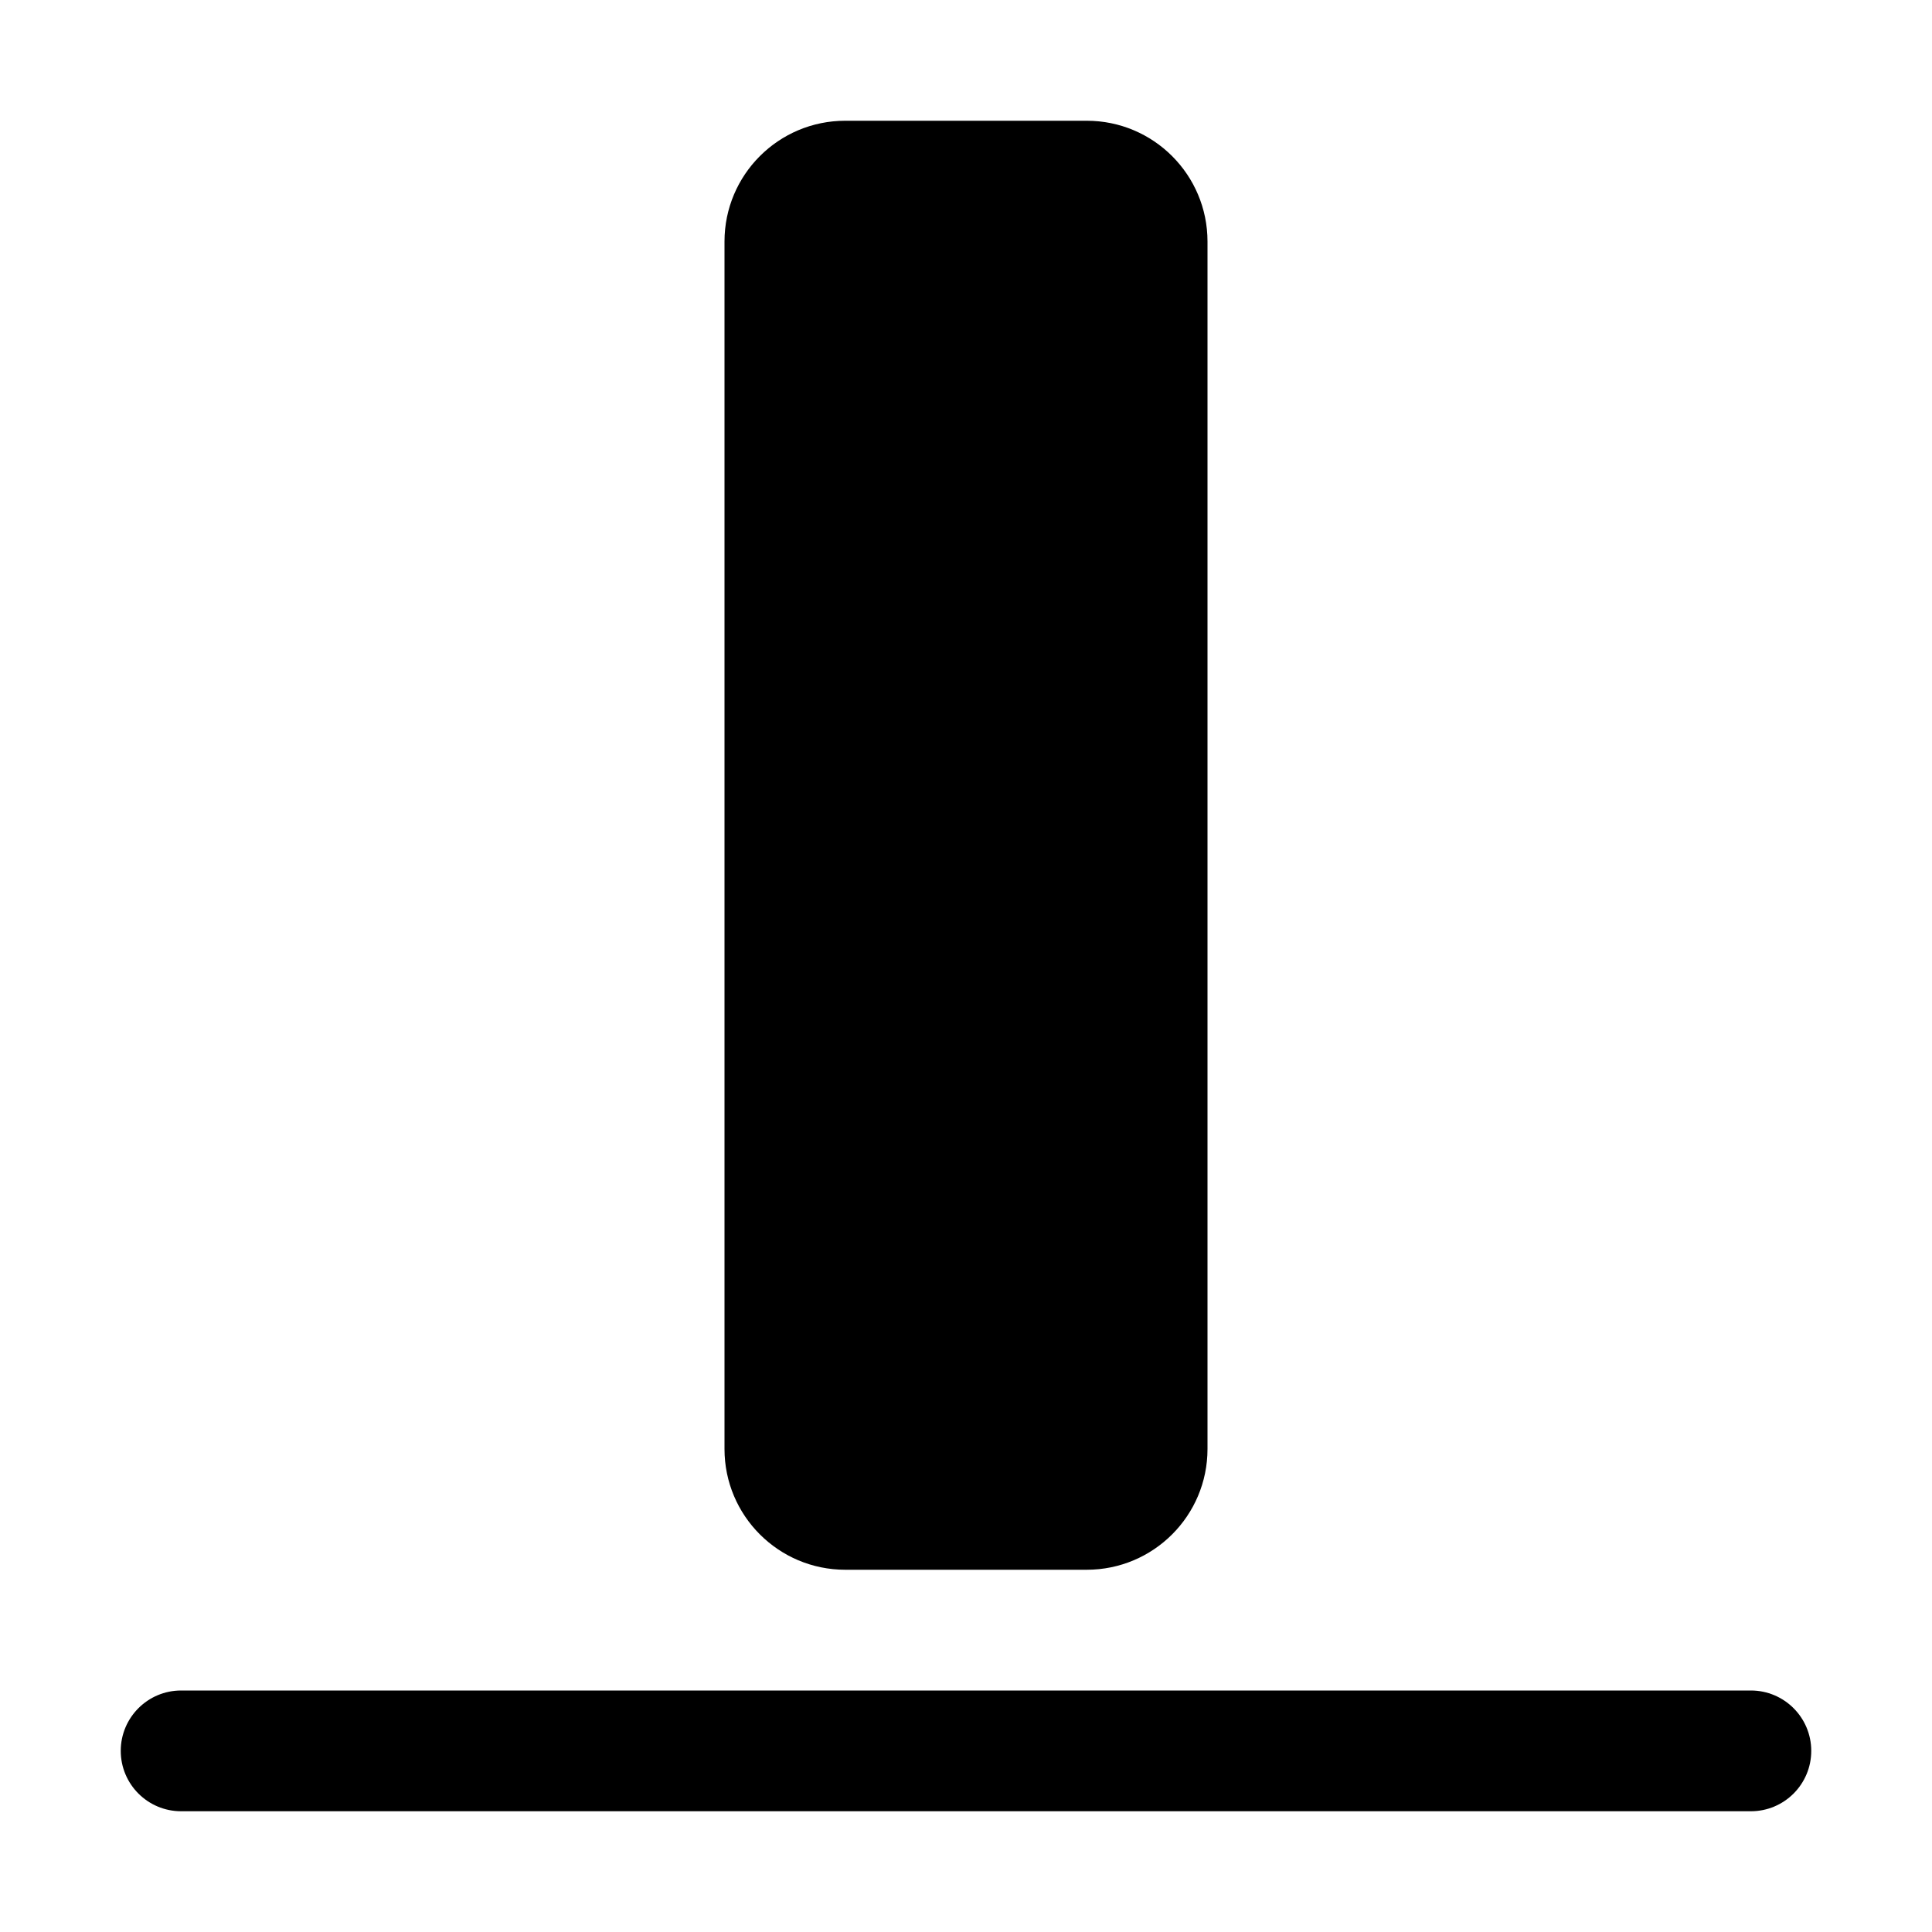
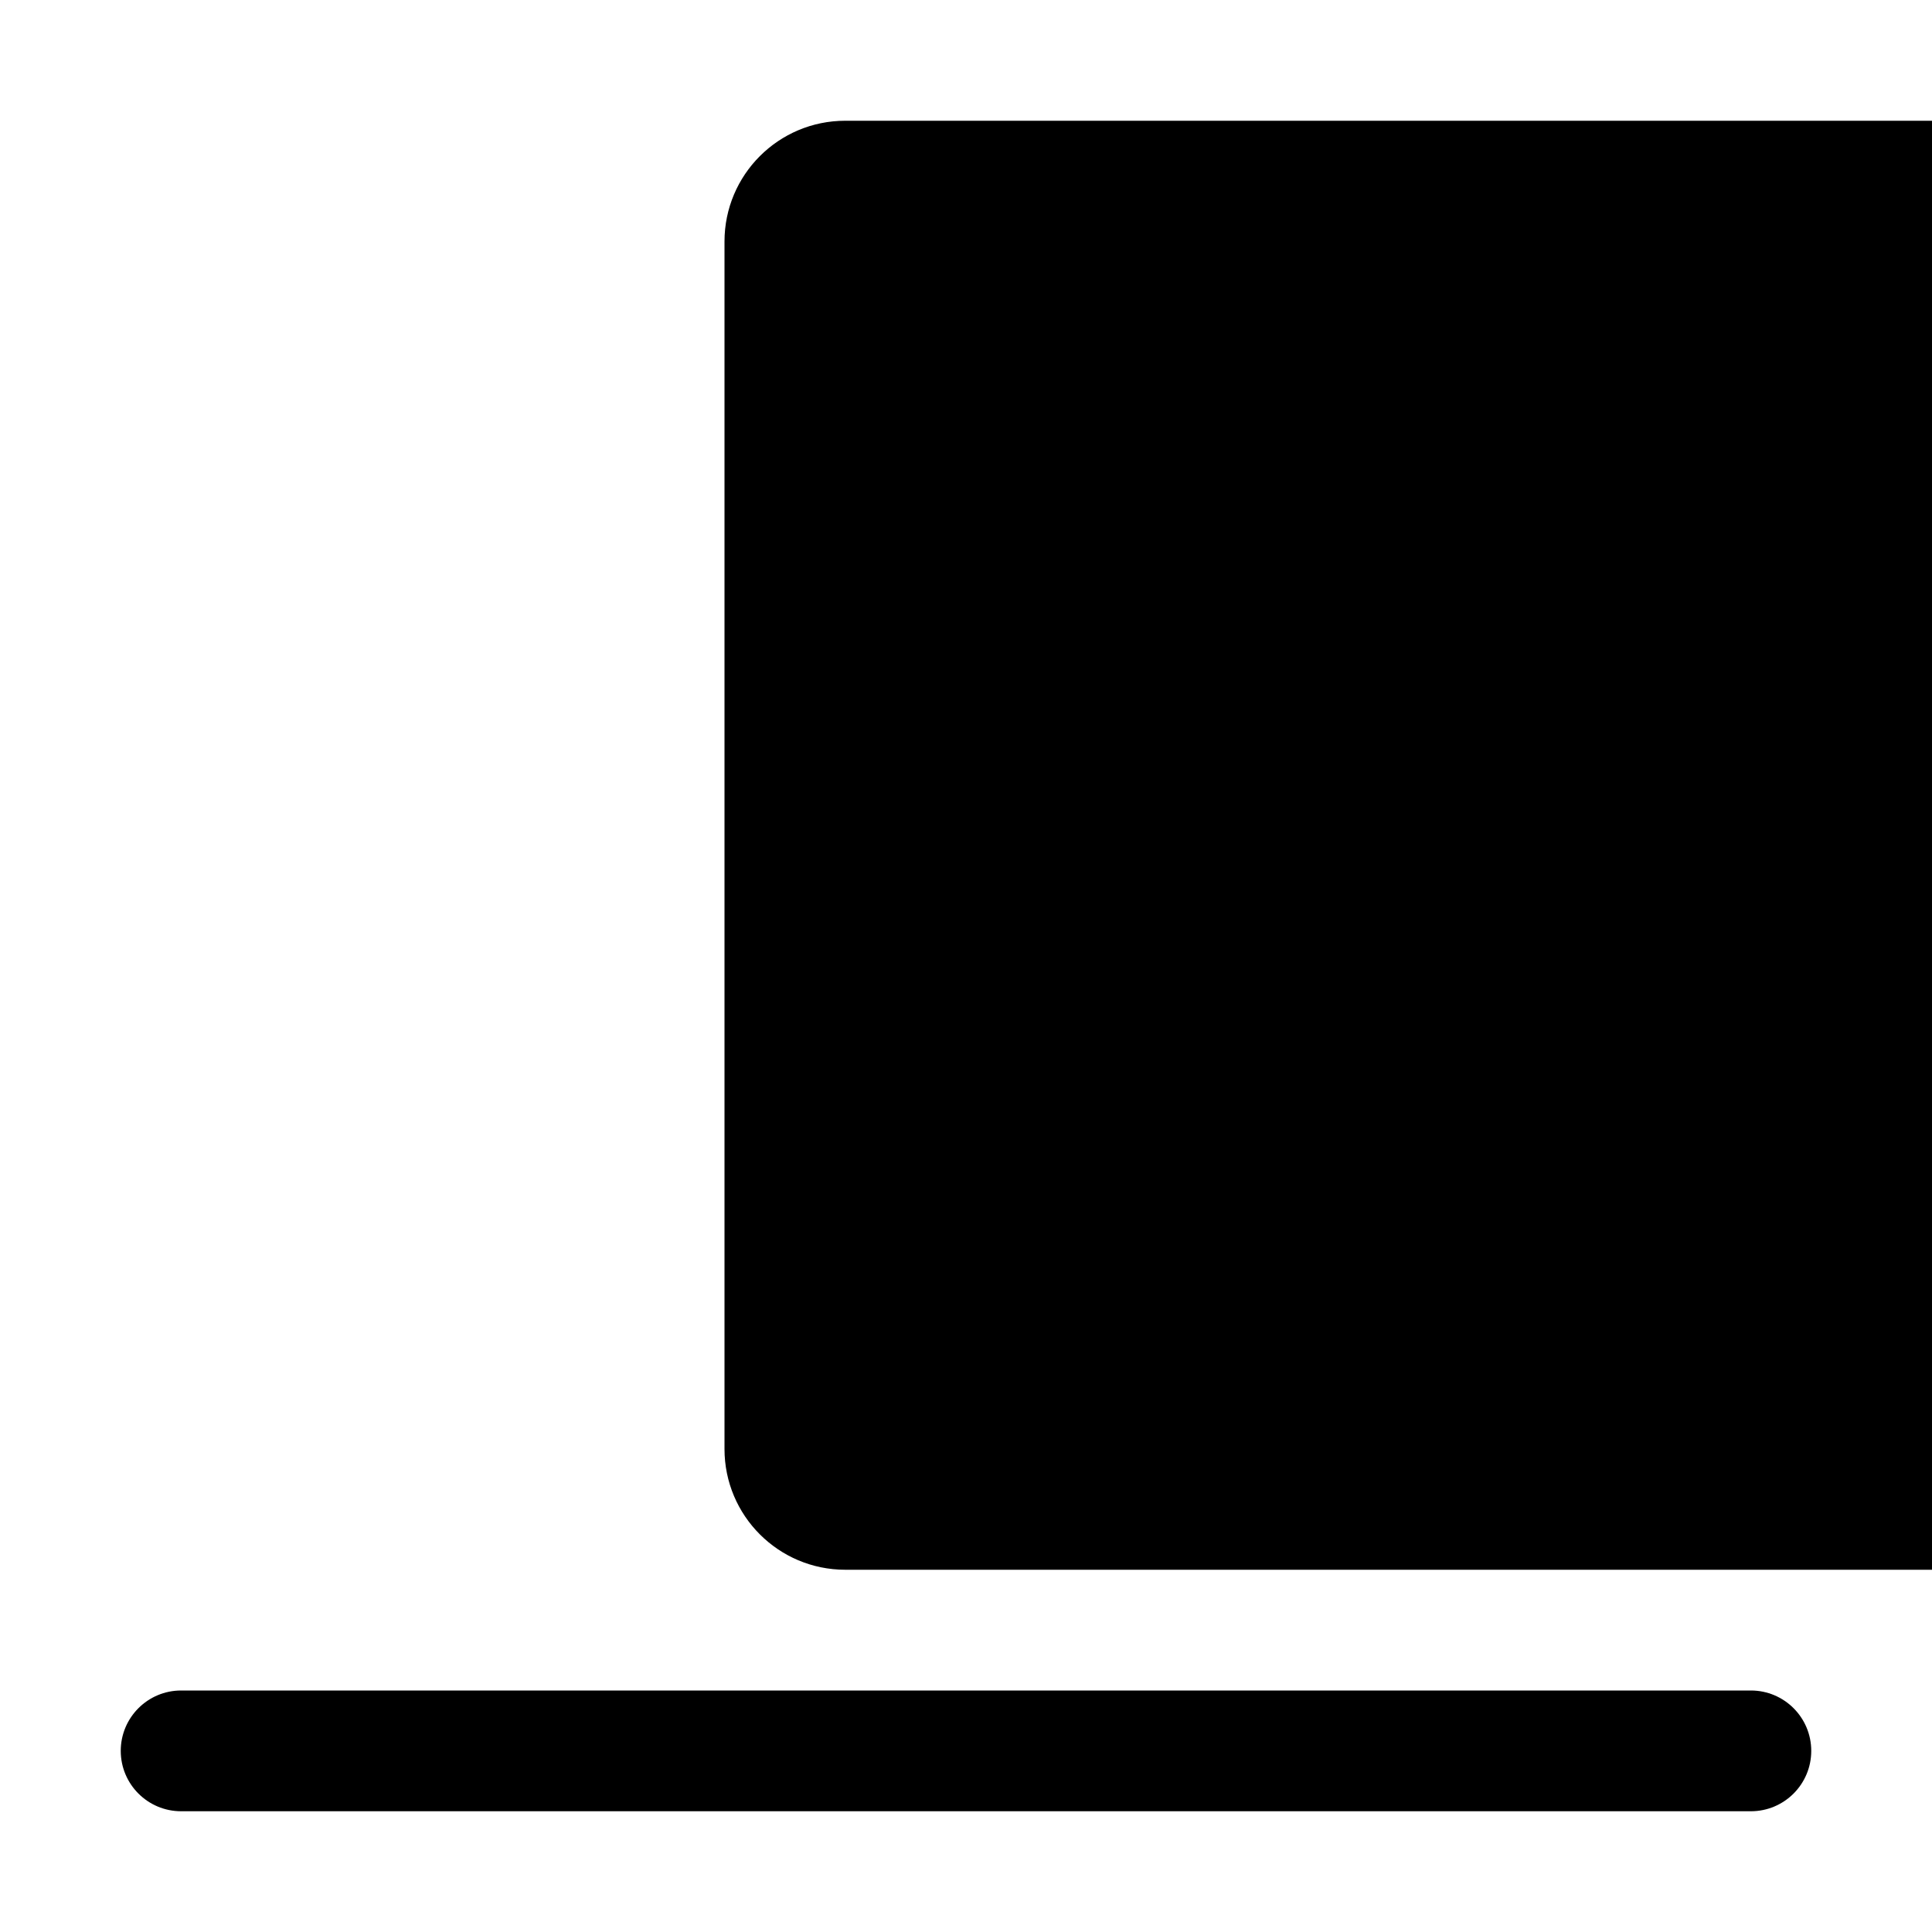
- <svg xmlns="http://www.w3.org/2000/svg" width="16" height="16" fill="currentColor" class="bi bi-align-bottom" viewBox="0 0 16 16">
-   <rect width="4" height="12" x="6" y="1" rx="1" />
+ <svg xmlns="http://www.w3.org/2000/svg" width="1em" height="1em" fill="currentColor" class="bi bi-align-bottom" viewBox="0 0 16 16">
+   <rect width="1em" height="1em" x="6" y="1" rx="1" />
  <path d="M1.5 14a.5.5 0 0 0 0 1v-1zm13 1a.5.5 0 0 0 0-1v1zm-13 0h13v-1h-13v1z" />
</svg>
